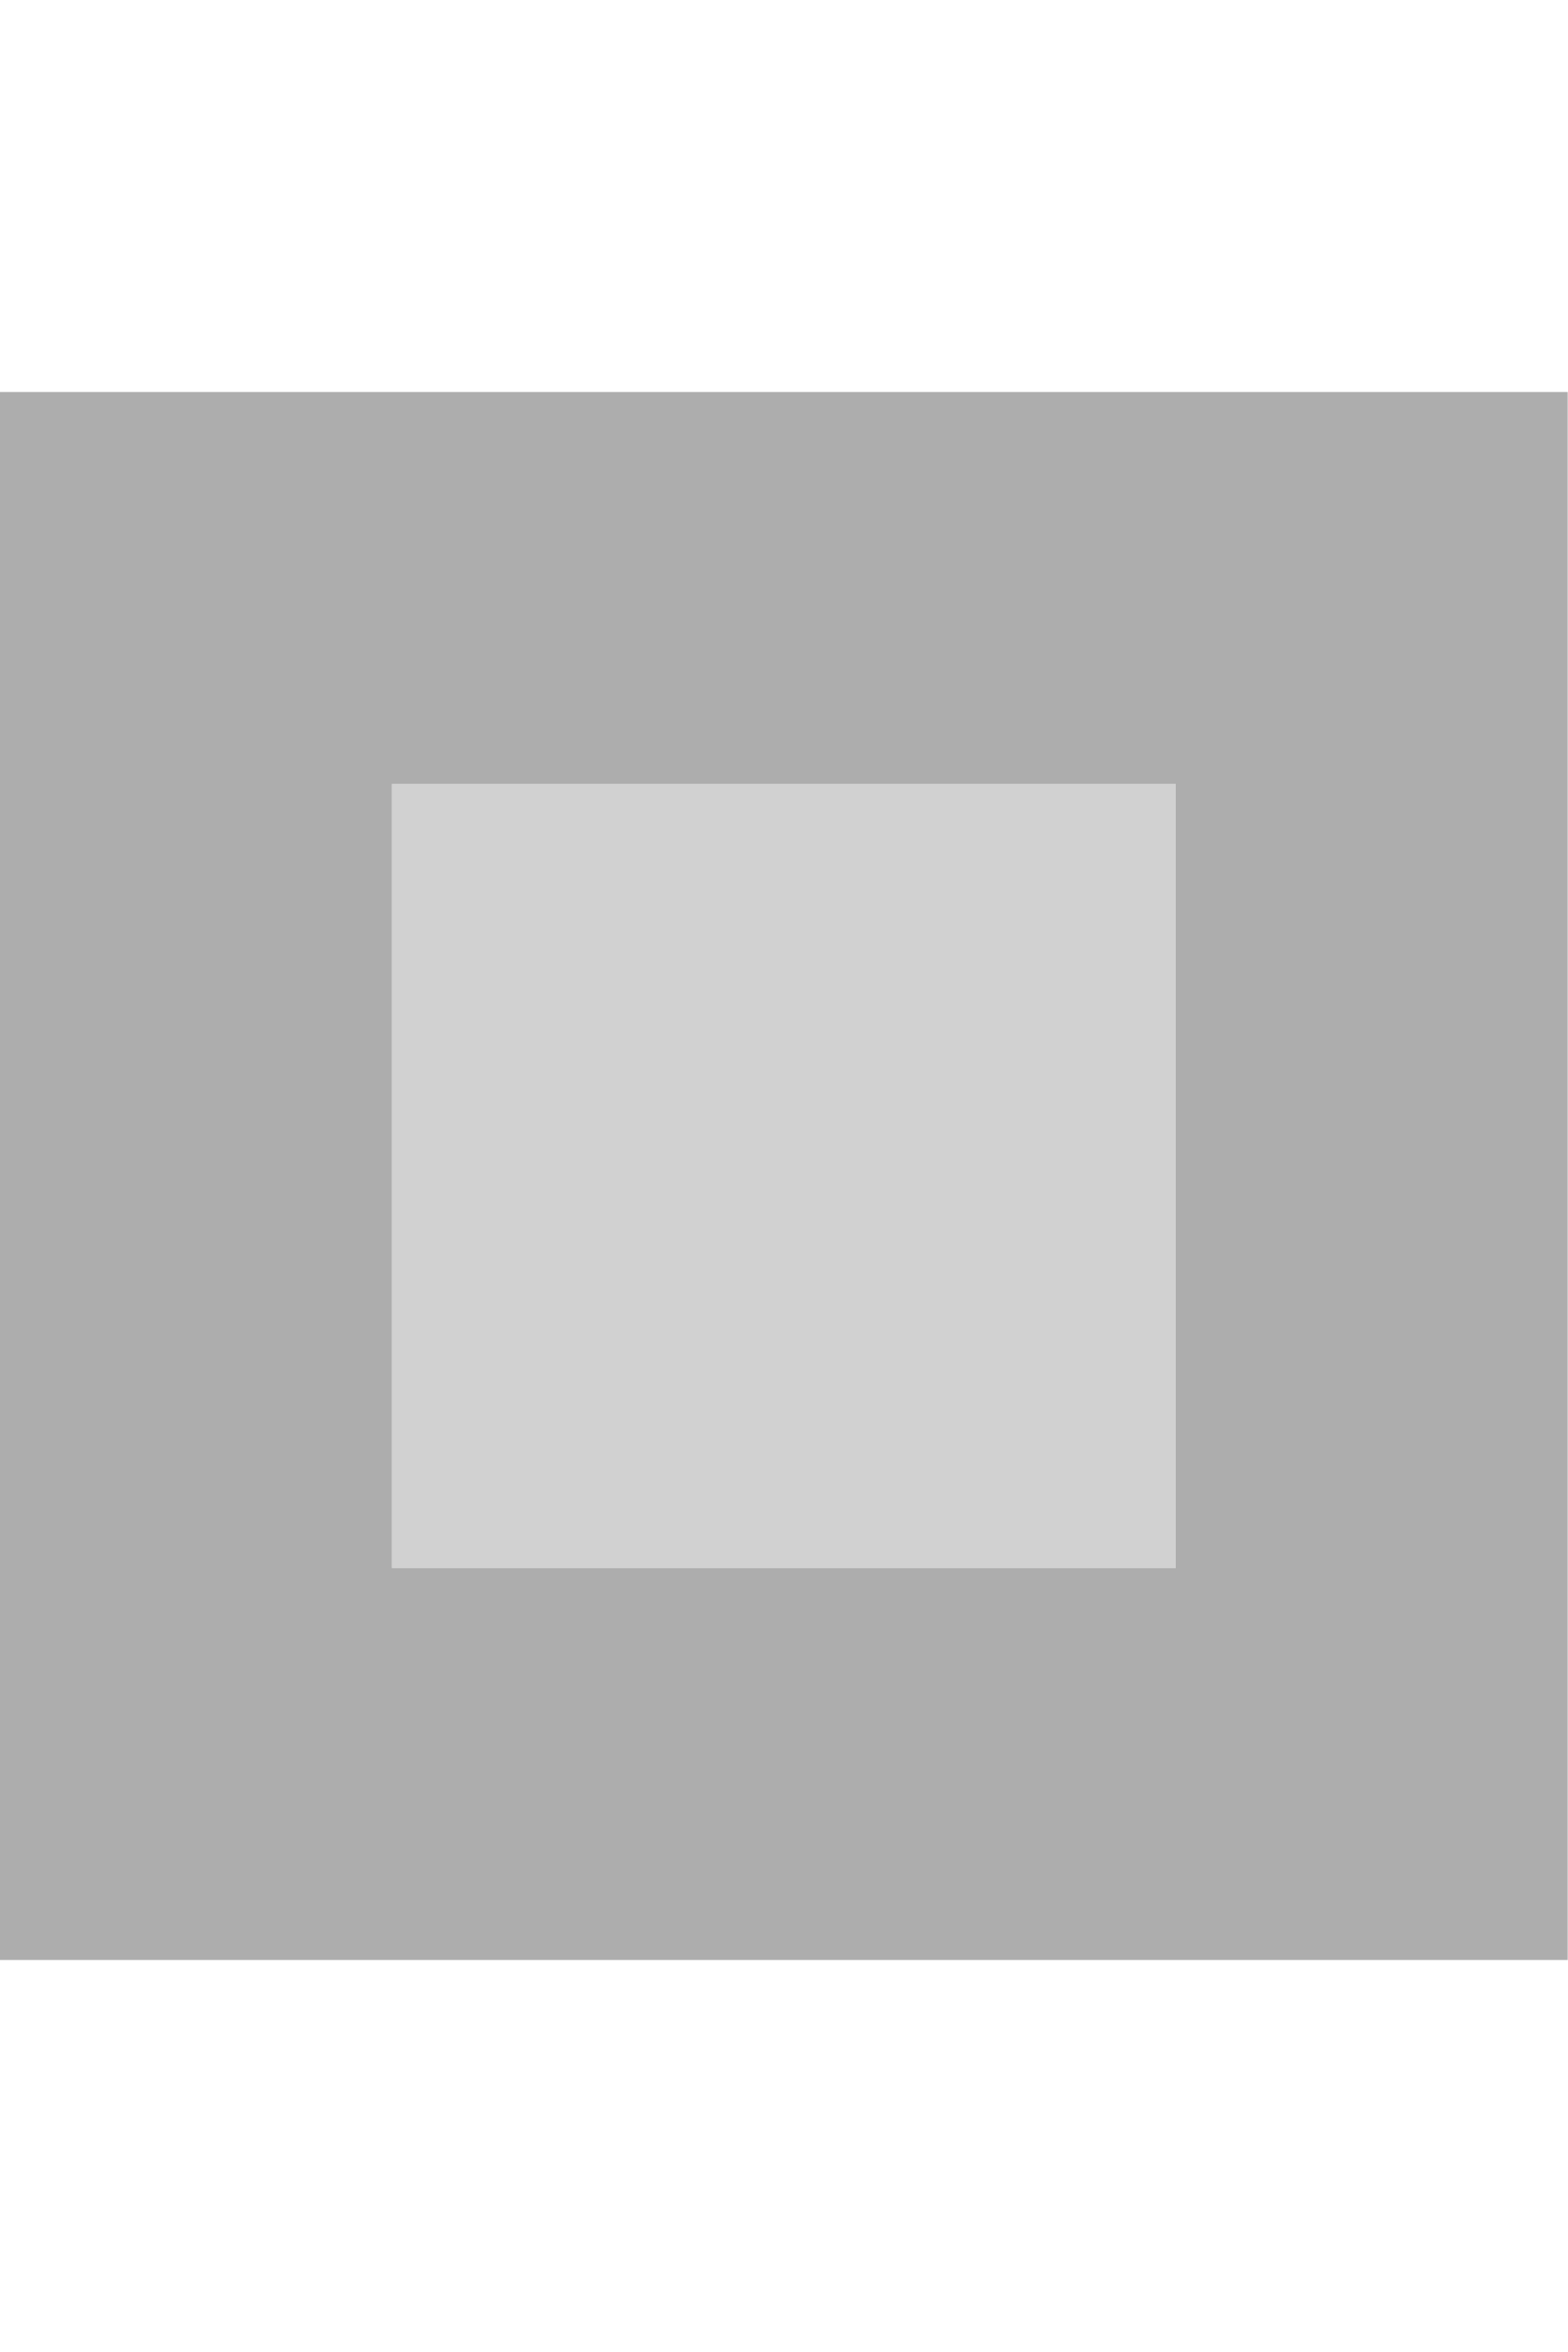
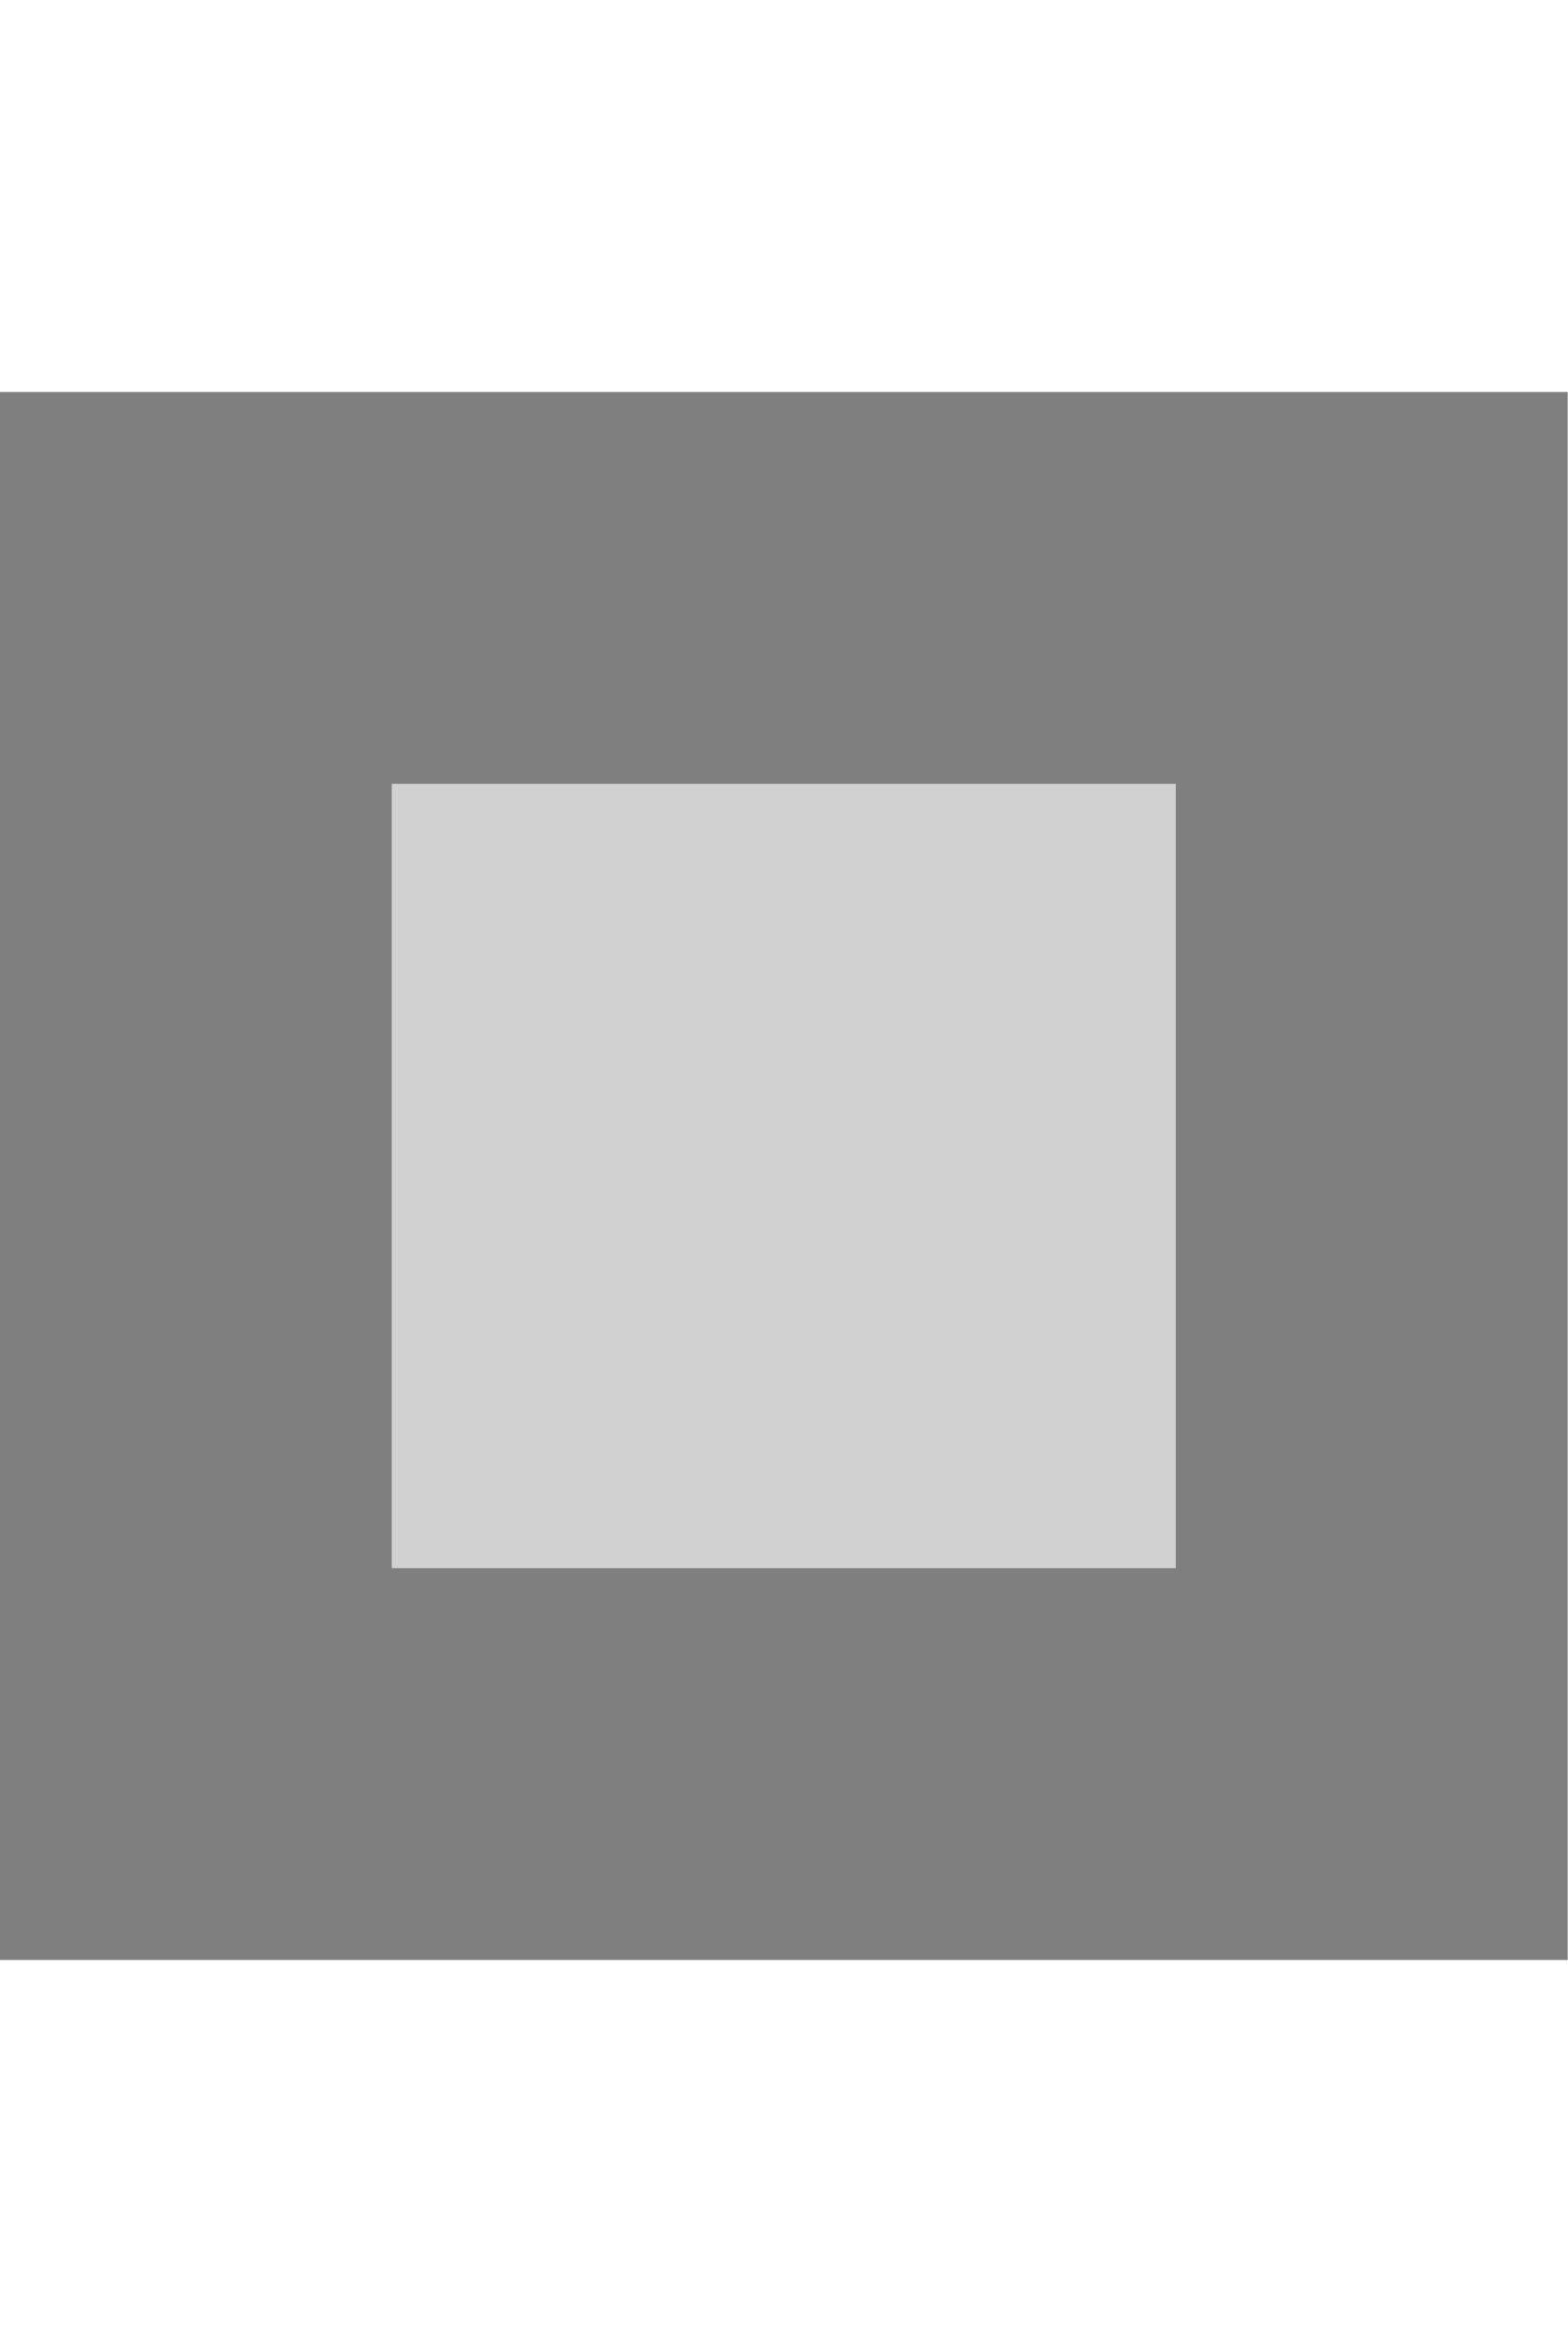
- <svg xmlns="http://www.w3.org/2000/svg" viewBox="0 0 4 6">
-   <path d="M 0,1 V 2 4 5 H 1 4 V 4 1 H 1 0 z M 1,2 H 3 V 4 H 1 V 2 z" fill="#adadad" fill-rule="evenodd" />
-   <path d="M 1 2 H 3 V 4 H 1 z" opacity="0.5" fill="#a3a3a3" />
+ <svg xmlns="http://www.w3.org/2000/svg" version="1.1" id="svg2" viewBox="0 0 4 6">
+   <defs id="defs10" />
+   <path style="fill:#000000;opacity:0.5" id="path4" fill-rule="evenodd" fill="#adadad" d="M 0,1 V 2 4 5 H 1 4 V 4 1 H 1 0 z M 1,2 H 3 V 4 H 1 V 2 z" />
+   <path id="path6" fill="#a3a3a3" opacity="0.5" d="M 1 2 H 3 V 4 H 1 z" />
</svg>
